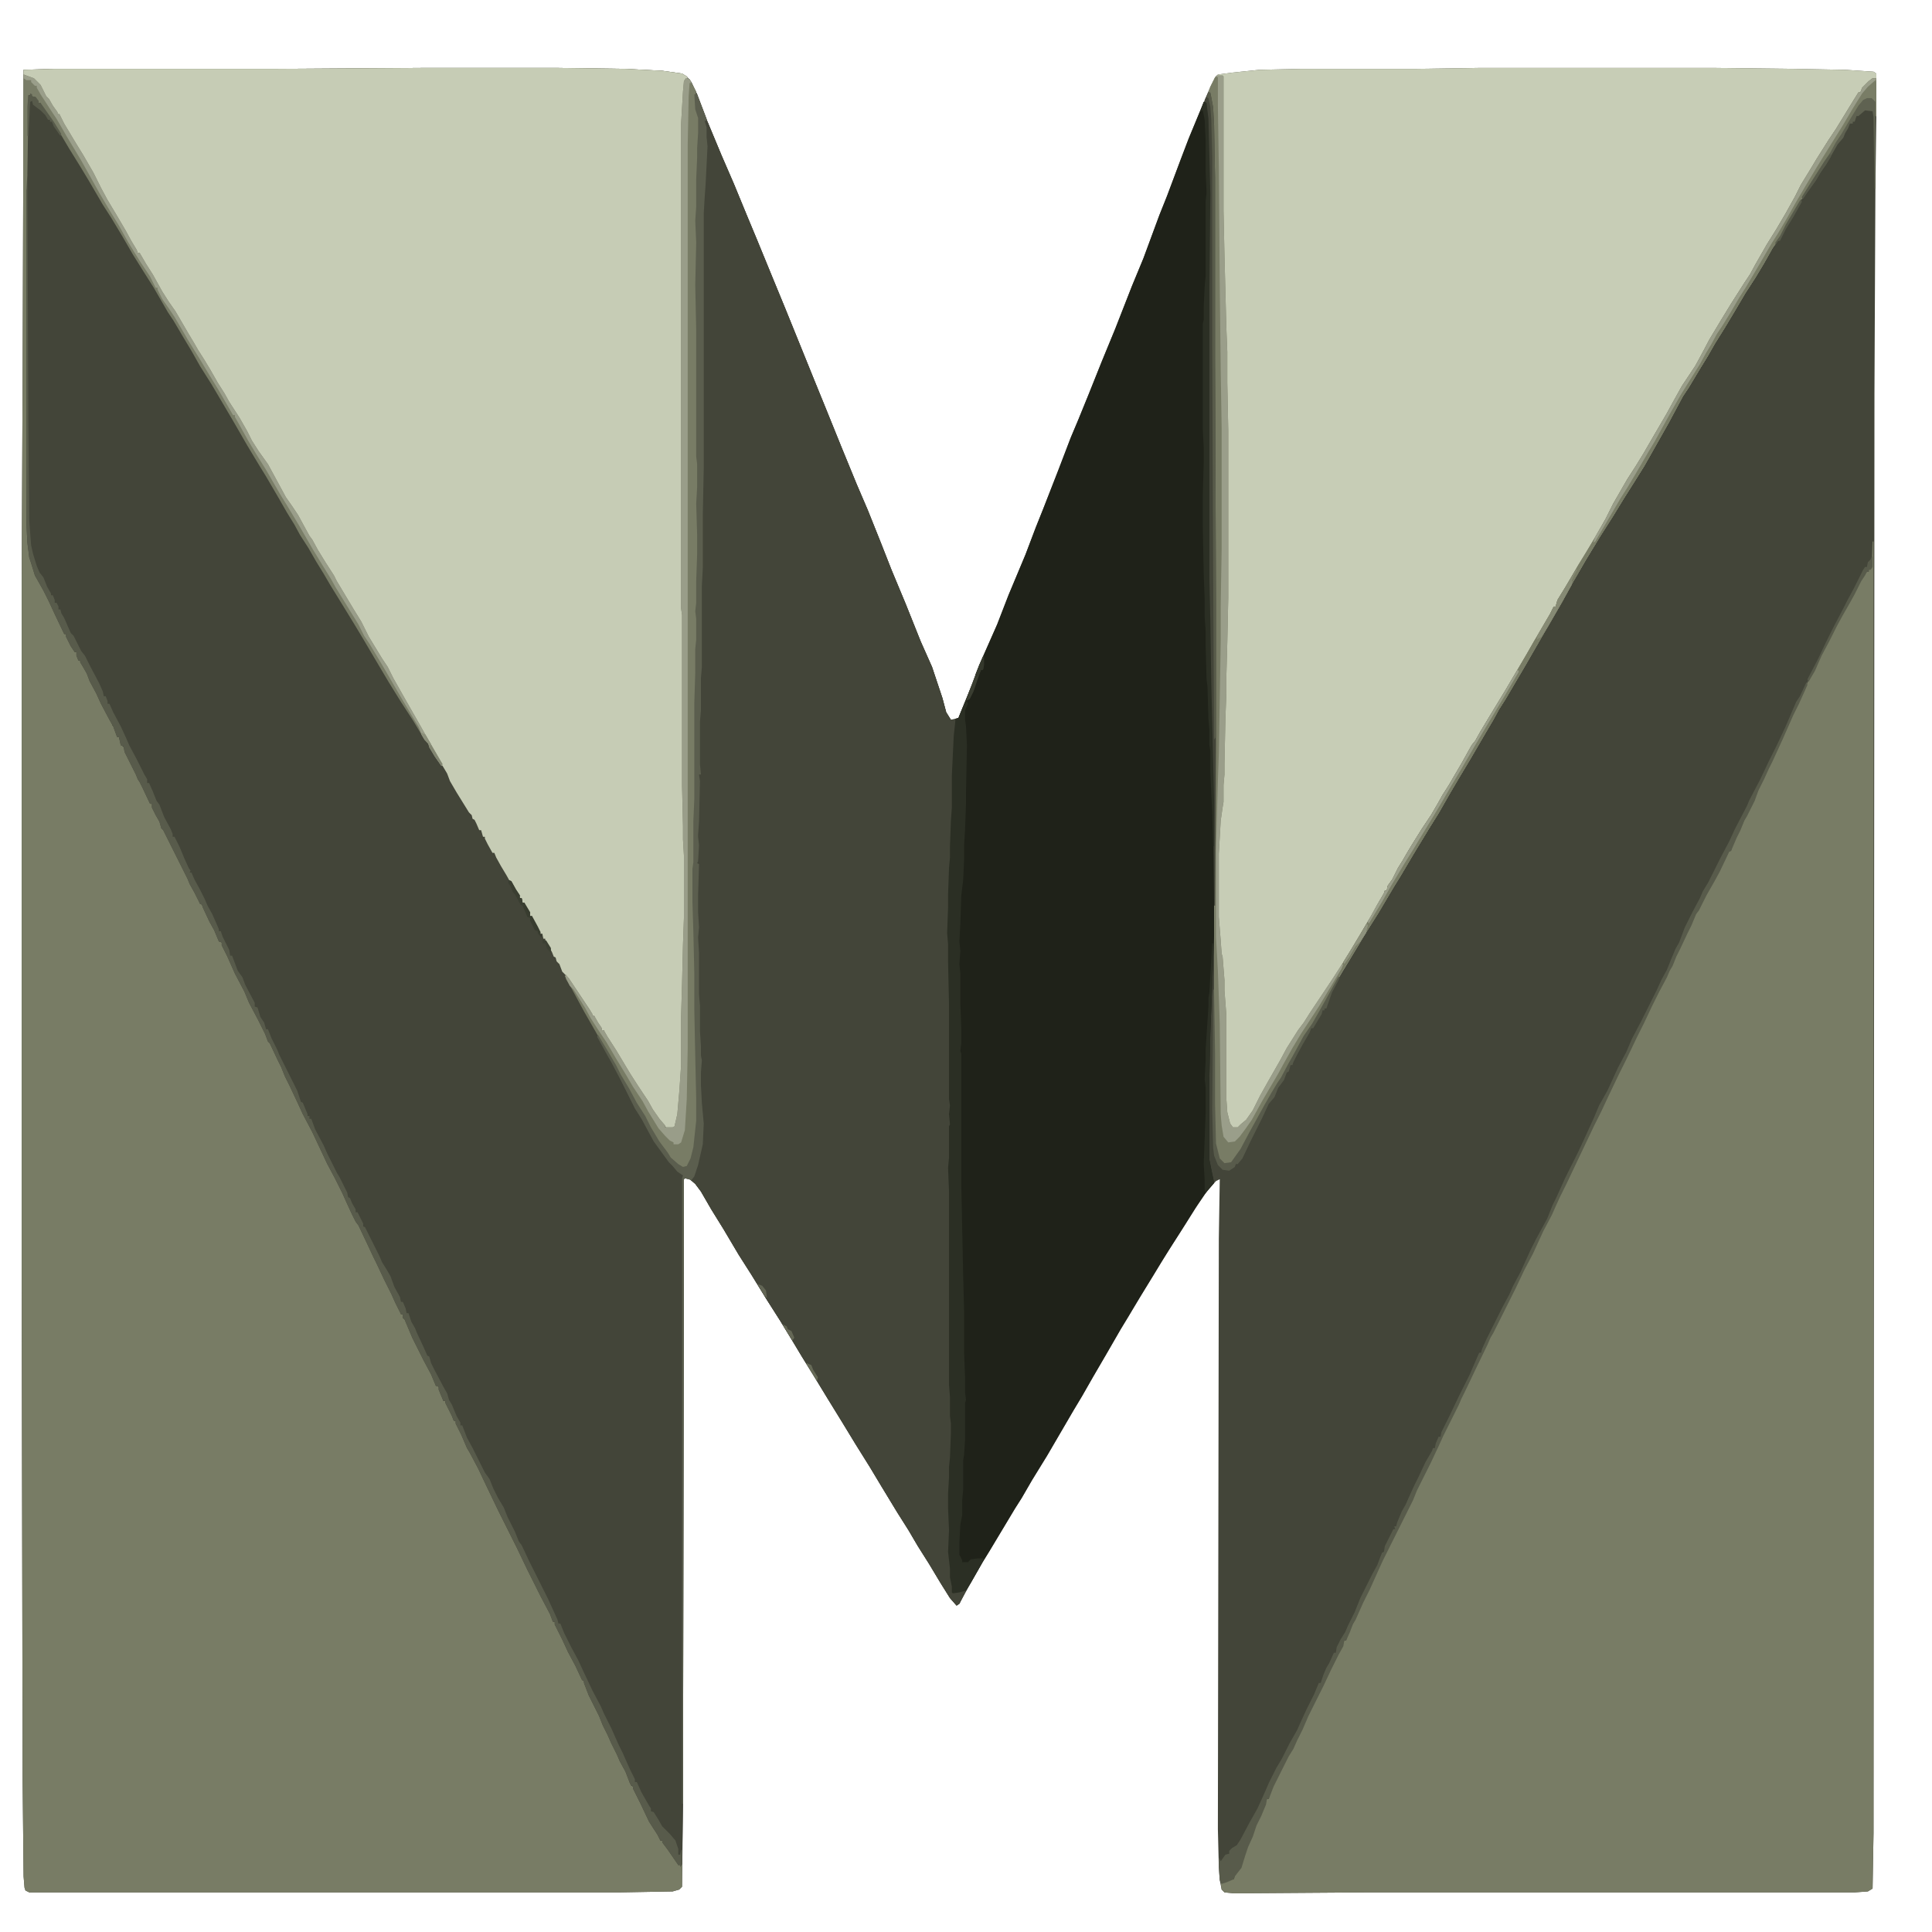
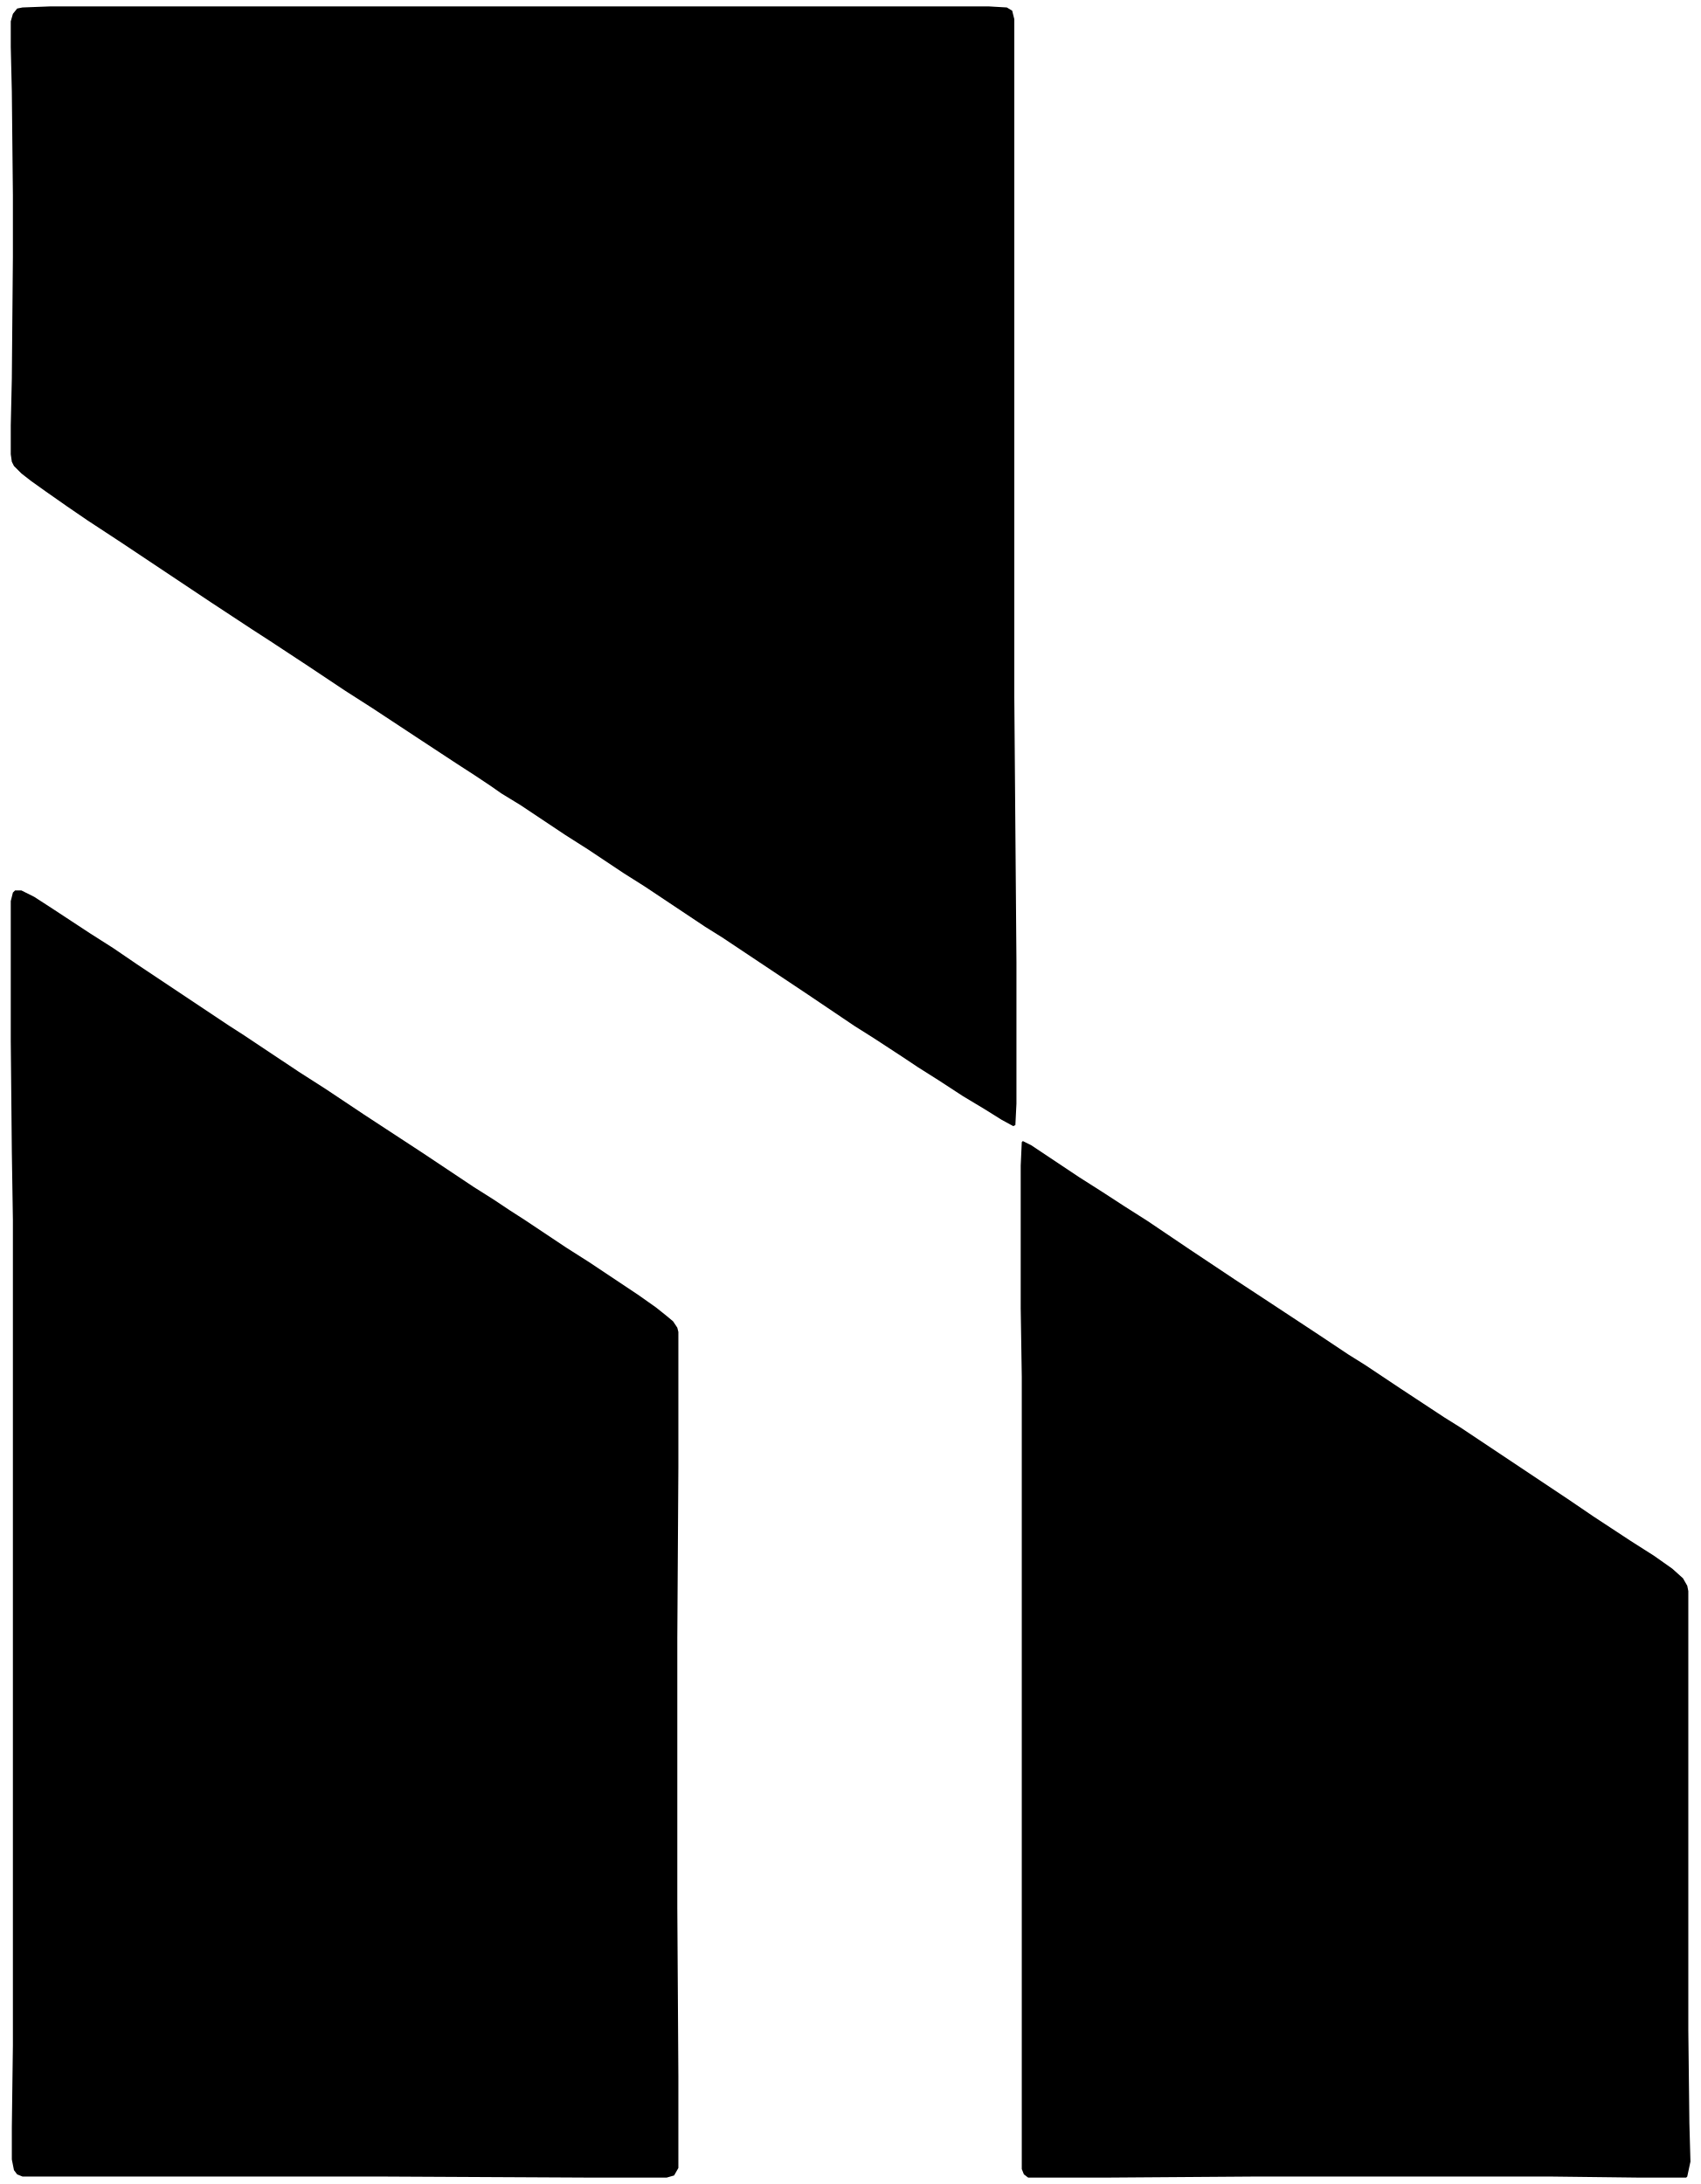
- <svg xmlns="http://www.w3.org/2000/svg" version="1.1" viewBox="0 0 2048 2048" width="129" height="129">
-   <path transform="translate(447,72)" d="m0 0h145l71 1 39 2 21 3 5 3 5 6 6 13 11 29 15 36 13 30 14 34 10 24 16 39 14 34 15 37 17 42 11 27 17 42 16 39 12 28 14 35 11 28 15 36 16 40 12 27 11 33 4 15 5 8 8-2 2-5 13-32 7-19 19-43 12-31 18-43 11-29 8-20 16-41 13-34 8-19 11-27 14-35 14-34 18-46 12-29 17-46 8-20 15-40 8-21 12-29 11-26 5-10 3-3 15-2 29-3 45-1h122l65-1h252l83 1 54 1 30 2 3 2v45l-1 77-1 217-1 1526-1 59-5 3-14 1h-516l-142 1-10-1-3-3-2-10-1-14-1-40 1-626 1-63-4 2-9 10-11 16-7 11-12 19-11 17-17 28-13 21-13 22-8 13-15 26-14 24-12 21-9 15-28 48-16 26-11 19-7 11-27 45-8 13-12 21-12 22-3 2-7-8-10-16-12-20-12-19-10-17-12-19-17-28-12-20-15-24-14-23-16-26-14-23-13-21-9-15-14-23-14-22-16-26-14-22-16-27-13-21-11-19-6-8-6-5-5-1-1 1-1 662-1 88-3 3-7 2-56 1h-626l-4-2-1-3-1-12-1-101-1-522v-756l1-217 1-319 33-1h236z" fill="#434539" />
-   <path transform="translate(447,72)" d="m0 0h145l71 1 39 2 21 3 5 3 1 2-3 3-2 23-1 27v510l1 7v190l1 45v9l1 18v68l-1 22-1 44-1 35v46l-1 16-1 12-1 16-3 16-2 5-2 1h-6l-5-5-4-5-11-16-5-9-7-11-13-20-6-10-7-12-8-12-1-4h-2l-7-11-1-4h-2l-10-16-18-27-4-4-3-8-3-3-1-4-2-1-2-5-7-12v-2h-2l-1-5h-2l-4-8-5-9v-2h-2l-3-7-3-5v-2h-2l-1-5h-2l-4-8-5-7-5-9-6-10-5-9-2-5h-2l-5-9-3-6v-2h-2l-2-7h-2l-3-7-2-4-2-1-1-4-3-3-13-21-7-12-3-8-4-7-5-5-10-16-1-4-4-4-12-20-13-20-13-21-16-27-10-17-9-15-11-18-16-26-7-12-8-13-8-14-9-14-6-11-8-13-8-14-14-24-8-13-12-20-15-26-10-17-13-22-12-19-9-16-9-15-10-17-6-9-15-26-12-19-10-16-11-19-12-20-9-14-14-24-9-15-13-21-13-22-9-13-8-11v-2h-2l-3-4v-2l-4-1-1-2-3 1v20l-1 64v378l1 15 3 18 4 9 2 7 6 10 6 12 7 15 8 17 2 3v3h2l6 13 3 4v2h2l2 5v4h2l4 7 6 11 3 7 21 42v2l2 1 3 7v4h2l3 9 3 3 4 10 8 16 3 5 1 4 3 4 8 18v2h2l4 10 4 8 2 3 2 6 3 4 3 7 19 38 3 5 3 7 4 8 4 7v3l3 1 5 12 12 24 1 3 2 1 5 12 5 10 9 19 8 16 8 17 10 19 4 8 2 5 8 15 4 9 4 8 5 13 8 15 4 9 8 16 9 19 6 12 8 17 8 14 9 19 4 10 3 6 6 11 9 17 5 12 11 22 12 25 5 11 3 6v2h2l2 5 7 15 8 17 7 14 8 14 4 11 2 1 4 9 1 6h2l8 16 1 5h2l6 14 4 8 3 7 6 11 16 32 13 27 4 7 3 7 13 26 9 19 15 30 10 19 1 6h2l7 14 2 5 22 44 4 10 5 11 8 16 6 14 5 10 3 7 14 28 5 13v2l3 1 2 6 9 19 10 19 7 10v3h2l4 6 13 18v2l4-1v24l-3 3-7 2-56 1h-626l-4-2-1-3-1-12-1-101-1-522v-756l1-217 1-319 33-1h236z" fill="#787C65" />
-   <path transform="translate(727,83)" d="m0 0 4 1 8 16 11 29 15 36 13 30 14 34 10 24 16 39 14 34 15 37 17 42 11 27 17 42 16 39 12 28 14 35 11 28 15 36 16 40 12 27 11 33 4 15 5 8h5v11l-1 6-2 47v30l-1 14-1 38-1 17-1 33v13l-1 18 1 16v27l1 43v92l1 5-1 14 1 6-1 5v35l-1 9 1 23v208l1 11v22l1 4v12l-1 26-1 10v12l-1 22v13l1 21-1 20 2 20v8l2 9v5l7-1 1-1h6l-7 14-3 2-7-8-10-16-12-20-12-19-10-17-12-19-17-28-12-20-15-24-14-23-16-26-14-23-13-21-9-15-14-23-14-22-16-26-14-22-16-27-13-21-11-19-6-8-6-5-5-1-1 1-1 662-1 64-2 3v-2h-2l-11-16-6-8v-2h-2l-3-6-9-14-9-19-8-16v-2l-3-3-5-13-6-11-3-7-6-12-4-9-5-10-4-10-11-22-5-13v-2l-2-1-7-15-8-15-6-13-8-16v-3h-2l-3-8-10-19-14-28-11-23-20-40-12-25-9-19-9-17-3-5-6-14-6-12v-3h-2l-2-5-7-14v-2h-2l-3-7-2-5v-3l-3-1-5-12-8-15-12-24-8-19-2-2v-4h-2l-6-12-4-9-8-16-8-17-3-6-7-15-9-19-3-4-4-8-6-13-4-9-8-16-8-15-16-34-10-19-6-13-8-17-5-10-4-10-4-8-8-17-2-2-3-8-8-16-9-17-5-12-10-19-8-18-6-12v-3l-3-1-5-12-5-9-7-15-1-3-2-1-6-12-5-9-2-5-26-52-2-2-2-7-4-7-4-8v-4h-2l-8-17-3-6-2-3-2-5-12-24-1-6-3-1-2-9h-2l-4-11-4-7-9-17-5-11-7-13-3-8-4-7-3-5v-2h-2l-2-5v-4h-2l-4-6-5-10v-3h-2l-10-21-6-13-6-12-9-16-4-13-2-6-2-16-1-20v-376l1-66 1-12h2l1-2 1 3 4 1 3 4v2h2l14 20 8 13 15 25 12 19 12 21 11 18 14 22 6 11 16 27 10 15 12 21 9 15 7 11 10 17 9 15 8 14 10 16 12 20 8 14 14 24 13 22 13 21 12 21 11 19 9 14 6 11 11 18 8 14 6 9 8 14 22 36 12 20 10 17 19 32 13 20 12 19 7 11v2l3 1 3 7 10 16 4 4 5 9 3 8 16 26 2 5 3 1v4l3 1 3 5 1 6h2l2 3v4h2l4 8 4 6v3h2l6 10 5 9 7 11 5 9 4 6v3h2l1 5h2l6 10v4h2l6 11 3 6v2h2l1 5h2l9 15v4l3 1 1 6 3 1 4 10 5 5 22 33 3 5v2h2l4 7 4 6v2h2l4 7 9 14 15 25 9 14 10 15 5 9 7 10 6 7v2h8l2-1 3-13 2-23 1-14 1-15v-52l1-34 1-42 1-28v-66l-1-17v-14l-1-43v-181l-1-7v-514l2-34 1-11z" fill="#434539" />
-   <path transform="translate(1985,574)" d="m0 0h1v1369l-1 59-5 3-14 1h-516l-142 1-10-1-3-3-1-7 6-1 2-2 6-1 1-4 6-8 4-13 3-9 6-14 5-14 6-12 4-11h2l1-6 7-15 8-16 7-13 4-9 5-8 5-12 9-19 8-16 11-23 6-11 2-5 6-12 1-3h2l1-6 4-7 3-7 8-17 6-13 7-15 7-16 5-10 8-17 3-5 12-24 8-17 7-15 9-19 8-16 4-9 16-32 4-7 4-11 8-15 9-20 16-32 8-17 10-19 9-19 9-17 11-24 10-19 4-8 3-7 8-16 7-16 8-16 11-23 8-17 7-14 7-15 9-19 8-16 11-23 16-32 8-17 10-19 5-10 5-12 5-10 8-17 7-15 3-6 4-7 8-15 5-9 6-11 8-17 3-5h2l1-5 7-15 4-8 3-7 8-17 4-8 4-10 4-9 5-10 11-23 14-32 11-23 7-16 6-11 11-23 7-12 8-16 10-18 6-11 8-15 5-7h2v-2l3-3z" fill="#787C65" />
-   <path transform="translate(1567,72)" d="m0 0h252l83 1 54 1 30 2 3 2v45h-1l-1-17-8-1-6 4-10 16-13 22-8 12-6 11-7 10-7 12-10 15-10 18-10 17-6 11-7 10-9 16-9 15-11 17-10 17-12 20-10 16-8 14-8 13-12 20-6 9-15 28-26 46-10 16-12 19-11 18-14 22-14 23-14 24-12 22-14 24-11 19-15 26-20 34-7 11-6 11-10 17-14 24-12 20-10 17-12 21-10 16-17 28-13 22-8 13-16 27-12 19-9 15-17 28-10 17-11 21-8 14-12 18-7 12-7 14-9 15-2 4-8 13-4 7-6 10-10 19-6 10-7 14-11 15-7 1-6-6-4-16-1-53v-154l1-247v-139l-1-253v-178l-1-58-2-23-1-9h-2l2-6 5-10 3-3 15-2 29-3 45-1h122z" fill="#C7CDB6" />
-   <path transform="translate(447,72)" d="m0 0h145l71 1 39 2 21 3 5 3 1 2-3 3-2 23-1 27v510l1 7v190l1 45v9l1 18v68l-1 22-1 44-1 35v46l-1 16-1 12-1 16-3 16-2 5-2 1h-6l-5-5-4-5-11-16-5-9-7-11-13-20-6-10-7-12-8-12-1-4h-2l-7-11-1-4h-2l-10-16-18-27-4-4-3-8-3-3-1-4-2-1-2-5-7-12v-2h-2l-1-5h-2l-4-8-5-9v-2h-2l-3-7-3-5v-2h-2l-1-5h-2l-4-8-5-7-5-9-6-10-5-9-2-5h-2l-5-9-3-6v-2h-2l-2-7h-2l-3-7-2-4-2-1-1-4-3-3-13-21-7-12-3-8-16-27-14-25-13-23-20-35-6-11-12-19-10-18-6-11-18-30-5-8-6-11-7-11-10-16-3-6-12-20-5-9-8-12-13-23-6-10-4-7-12-17-7-14-11-19-12-18-6-11-10-17-6-10-9-14-12-21-10-17-8-11-7-12-6-10-3-6-10-16-3-5v-2h-2l-8-13-6-11-20-34-8-14-9-19-16-26-13-22-3-5v-3h-2l-7-11-7-10-6-11-7-6-9-4v-5l33-1h236z" fill="#C6CCB5" />
-   <path transform="translate(1276,108)" d="m0 0 3 1 2 17 1 39 1 41-1 103v303l1 45 1 67 3 125v143l-4 103-1 47v88l3 15 2 9-10 12-10 15-10 16-14 22-12 19-31 51-12 20-15 26-14 24-12 21-9 15-28 48-16 26-11 19-7 11-27 45-8 13-12 21-5 8-7 2-7 1-1-1v-6l-2-10v-9l-2-18 1-23-1-23v-16l1-17v-11l1-10 1-26v-10l-1-8v-20l-1-13v-205l-1-25 1-11v-33l1-2-1-11 1-9-1-7v-100l-1-45v-19l-1-12 1-27v-14l1-28 1-11v-12l1-27 1-14v-34l2-42 2-18 3-1 2-5 13-32 7-19 19-43 12-31 18-43 11-29 8-20 16-41 13-34 8-19 11-27 14-35 14-34 18-46 12-29 17-46 8-20 15-40 8-21 12-29z" fill="#1F2219" />
-   <path transform="translate(747,128)" d="m0 0 3 1 15 36 13 30 14 34 10 24 16 39 14 34 15 37 17 42 11 27 17 42 16 39 12 28 14 35 11 28 15 36 16 40 12 27 11 33 4 15 5 8h5v11l-1 6-2 47v30l-1 14-1 38-1 17-1 33v13l-1 18 1 16v27l1 43v92l1 5-1 14 1 6-1 5v35l-1 9 1 23v208l1 11v22l1 4v12l-1 26-1 10v12l-1 22v13l1 21-1 20 2 20v8l2 9v5l7-1 1-1h6l-7 14-3 2-7-8-10-16-12-20-12-19-10-17-12-19-17-28-12-20-15-24-14-23-16-26-14-23-13-21-9-15-14-23-14-22-16-26-14-22-16-27-13-21-11-19-6-8-3-3 1-5 5-15 4-21 1-20-2-24-1-18v-18l1-8-1-7v-15l-1-15v-25l-1-11v-41l-1-16 1-11-1-23v-20l1-23-1-4 1-17-1-8-1-2h2v-27l1-32v-5l1-1-1-17v-44l1-13v-29l1-17v-80l1-28v-60l1-42v-271l1-17 1-7 2-45-1-7v-8z" fill="#434539" />
-   <path transform="translate(1290,80)" d="m0 0h6l1 1v143l1 47 2 77 1 25v33l1 50v178l-1 47-1 36v18l-1 26-1 49v11l-1 11v18l-1 6-2 14-2 35v67l2 25 1 14 1 3 2 25v11l2 26v89l1 14 3 12 3 4h5l3-3 6-5 7-10 8-16 9-16 12-21 7-13 12-19 6-8 7-11 24-36 9-14 10-16 9-15 13-22 6-11 7-12 1-3h2l1-5 5-7 6-12 5-8 4-7 6-10 10-16 10-15 7-12 5-9 7-11 14-24 10-18 4-5 5-9 9-15 17-28 13-22 10-17 8-14 3-5 14-24 4-8h2l2-7 8-13 14-24 8-13 9-15 12-21 8-16 15-26 9-14 8-13 11-19 14-24 6-11 10-18 14-21 6-11 9-17 12-20 11-18 14-22 6-9 6-11 12-21 10-16 10-17 10-18 6-12 11-18 6-10 12-19 8-12 8-13 11-18 5-8h2l2-5 7-7 4-3h4v40h-1l-1-17-8-1-6 4-10 16-13 22-8 12-6 11-7 10-7 12-10 15-10 18-10 17-6 11-7 10-9 16-9 15-11 17-10 17-12 20-10 16-8 14-8 13-12 20-6 9-15 28-26 46-10 16-12 19-11 18-14 22-14 23-14 24-12 22-14 24-11 19-15 26-20 34-7 11-6 11-10 17-14 24-12 20-10 17-12 21-10 16-17 28-13 22-8 13-16 27-12 19-9 15-17 28-10 17-11 21-8 14-12 18-7 12-7 14-9 15-2 4-8 13-4 7-6 10-10 19-6 10-7 14-11 15-7 1-6-6-4-16-1-53v-154l1-247v-139l-1-253v-178l-1-58-2-23-1-9h-2l2-6 5-10z" fill="#787C65" />
-   <path transform="translate(727,83)" d="m0 0 4 1 7 13-1 6 1 13 3 9v21l-1 12v15l-1 21v26l-1 15 1 23-1 50 1 56v121l1 13v19l-1 24 1 27v21l-1 36v19l-1 5 1 11v19l-1 15v30l-1 22v109l-1 25v38l-1 9v39l1 26 1 54v27l1 59 1 44v14l-3 26-3 12-4 8-5 2-6-4-8-7-6-9-6-8-12-21-6-11-9-14-7-14-9-14-6-12-14-24-16-28-13-24-6-10-1-5 4 4 22 33 3 5v2h2l4 7 4 6v2h2l4 7 9 14 15 25 9 14 10 15 5 9 7 10 6 7v2h8l2-1 3-13 2-23 1-14 1-15v-52l1-34 1-42 1-28v-66l-1-17v-14l-1-43v-181l-1-7v-514l2-34 1-11z" fill="#787C65" />
-   <path transform="translate(1025,743)" d="m0 0 1 3-3 7v10l1 7 1 20-1 50v12l-1 27-1 17v15l-1 22-2 16-1 30-1 19 1 10-1 14 1 10v32l1 26v16l-1 8 1 3v139l2 96 1 38v44l1 26v16l1 8-1 3v39l-1 16-1 6v31l-1 11v16l-2 10-1 19v13l3 6v2h6l3-3 7-1h2 5l-2 5-12 21-5 8-7 2-7 1-1-1v-6l-2-10v-9l-2-18 1-23-1-23v-16l1-17v-11l1-10 1-26v-10l-1-8v-20l-1-13v-205l-1-25 1-11v-33l1-2-1-11 1-9-1-7v-100l-1-45v-19l-1-12 1-27v-14l1-28 1-11v-12l1-27 1-14v-34l2-42 2-18 3-1 2-5 5-12z" fill="#2B2F24" />
-   <path transform="translate(28,185)" d="m0 0h1l1 258 1 109 2 26 2 9 4 13 3 7 4 5 4 10 4 7v2h2l2 5v3h2l2 4v3h2l1 4 3 5 7 16 3 3 8 16 4 5 6 12 9 17 4 9 1 5h2l2 5v3h2l4 9 8 15 6 13 3 7 8 15 8 16 3 5v4h2l4 9 4 10 3 4 5 13 7 13 2 5v3h2l5 10 3 7 2 5 5 11 2 3-1 2h2l3 7 6 11 5 10 3 7 5 9 4 9 3 7v2h2l2 6 7 14 1 6h2l6 16 5 7 3 8 10 19v4l3 1 3 10 4 6 2 7h2l4 10 6 12 2 5 19 38 4 12 2 1 5 12v2h2v3h2l4 11 9 17 4 9 10 20 3 5 8 16 1 5 2 1 2 5 4 7v3h2l6 12v3l2 1 15 30 3 7 5 8 4 7 4 11 6 11 1 5h2l3 7 1 5h2l3 9 4 7 2 5 7 15 4 9 2 1 2 7 4 8 9 17 4 7 2 7 3 5 5 12 4 7v3h2l5 13 6 11 13 26 5 7 4 10 5 10 6 10 4 10 8 16 4 10 3 4 8 17 20 40 10 22 1 4h2l4 10 8 16 7 13 6 13 9 19 9 17 3 7 8 16 8 18 4 8 8 18 5 10v3h2l5 11 8 14 2 3v3l3 1 5 8 4 7 8 8 6 7 3 9v6h2l1-5h1v15l-2 3v-2h-2l-11-16-6-8v-2h-2l-3-6-9-14-9-19-8-16v-2l-3-3-5-13-6-11-3-7-6-12-4-9-5-10-4-10-11-22-5-13v-2l-2-1-7-15-8-15-6-13-8-16v-3h-2l-3-8-10-19-14-28-11-23-20-40-12-25-9-19-9-17-3-5-6-14-6-12v-3h-2l-2-5-7-14v-2h-2l-3-7-2-5v-3l-3-1-5-12-8-15-12-24-8-19-2-2v-4h-2l-6-12-4-9-8-16-8-17-3-6-7-15-9-19-3-4-4-8-6-13-4-9-8-16-8-15-16-34-10-19-6-13-8-17-5-10-4-10-4-8-8-17-2-2-3-8-8-16-9-17-5-12-10-19-8-18-6-12v-3l-3-1-5-12-5-9-7-15-1-3-2-1-6-12-5-9-2-5-26-52-2-2-2-7-4-7-4-8v-4h-2l-8-17-3-6-2-3-2-5-12-24-1-6-3-1-2-9h-2l-4-11-4-7-9-17-5-11-7-13-3-8-4-7-3-5v-2h-2l-2-5v-4h-2l-4-6-5-10v-3h-2l-10-21-6-13-6-12-9-16-4-13-2-6-2-16-1-20z" fill="#585B4B" />
-   <path transform="translate(736,100)" d="m0 0h3l10 26v2h-2l2 7v10l1 10-2 40-1 14-1 17v270l-1 50v56l-1 19v86l-1 12v34l-1 12v45l1 11h-2l1 7-1 43-1 14v2l1 9-1 17-1 2 2 1-1 33v18l1 16-1 11 1 16v44l1 12v27l1 16v10l1 5-1 13v13l1 19 2 22-1 22-5 22-4 12-3 4-7-2-1 1-1 662h-1v-663l1-3-6-4-5-6-4-4-16-22-6-11-7-13-7-11-15-30-10-19-4-7-11-20 1-2 9 15 10 17 5 10 9 15 8 15 9 14 6 12 9 15 9 12 3 5 8 7 5 3 4-1 4-8 3-12 3-28v-23l-1-45-1-50v-38l-1-44-1-32v-35l1-7v-44l1-23v-102l1-32v-25l1-10v-22l-1-8 1-9v-23l1-29v-20l-1-33 1-18v-24l-1-8v-134l-1-48 1-45-1-23 1-15v-29l1-23v-10l1-16v-16l-3-9z" fill="#5B5E4E" />
-   <path transform="translate(727,83)" d="m0 0 4 1 2 4h-2l-1 14-1 52v957l-1 54-2 33-4 13-3 2h-5v-2l-4-2-5-5-7-8-11-18-6-11-10-15-7-12-11-18-10-17-10-15-7-11-6-11-12-19-4-4-5-10 1-2 7 10 21 32v2h2l4 7 4 6v2h2l4 7 9 14 15 25 9 14 10 15 5 9 7 10 6 7v2h8l2-1 3-13 2-23 1-14 1-15v-52l1-34 1-42 1-28v-66l-1-17v-14l-1-43v-181l-1-7v-514l2-34 1-11z" fill="#999D89" />
-   <path transform="translate(1290,80)" d="m0 0h6l1 1v143l1 47 2 77 1 25v33l1 50v178l-1 47-1 36v18l-1 26-1 49v11l-1 11v18l-1 6-2 14-2 35v67l2 25 1 14 1 3 2 25v11l2 26v89l1 14 3 12 3 4h5l3-3 6-5 7-10 8-16 9-16 12-21 7-13 12-19 6-8 7-11 24-36 9-14 2-1-2 5-24 40-19 29-9 15-9 16-6 11-17 29-11 20-7 10-6 8-5 5-7 1-5-6-2-12-1-12-1-96-2-56-2-36v-92l2-73 1-29 1-58 1-62v-37l1-60v-128l-1-61-1-90-1-126-1-65v-30l-2-1z" fill="#9A9E8A" />
-   <path transform="translate(1985,83)" d="m0 0h4v40h-1l-1-17-8-1-6 4-10 16-13 22-8 12-6 11-7 10-7 12-10 15-10 18-10 17-6 11-7 10-9 16-9 15-11 17-10 17-12 20-10 16-8 14-8 13-12 20-6 9-15 28-26 46-10 16-12 19-11 18-14 22-14 23-14 24-12 22-14 24-11 19-15 26-20 34-7 11-6 11-10 17-14 24-12 20-10 17-12 21-10 16-17 28-13 22-8 13-16 27-12 19-7 11-5 5-7 12-5 7-1-2 8-13 9-15 13-22 6-11 7-12 1-3h2l1-5 5-7 6-12 5-8 4-7 6-10 10-16 10-15 7-12 5-9 7-11 14-24 10-18 4-5 5-9 9-15 17-28 13-22 10-17 8-14 3-5 14-24 4-8h2l2-7 8-13 14-24 8-13 9-15 12-21 8-16 15-26 9-14 8-13 11-19 14-24 6-11 10-18 14-21 6-11 9-17 12-20 11-18 14-22 6-9 6-11 12-21 10-16 10-17 10-18 6-12 11-18 6-10 12-19 8-12 8-13 11-18 5-8h2l2-5 7-7z" fill="#797D66" />
-   <path transform="translate(25,79)" d="m0 0 11 4 7 7 6 12 3 3 4 7 5 7v2h2l5 10 12 20 8 13 11 19 8 16 7 13 9 15 10 17 6 11 6 10 1 3h2l7 12 7 11 10 18 7 11 7 10 14 24 6 10 4 7 7 11 6 10 8 14 7 11 5 9 11 17 8 14 5 10 7 11 10 14 6 11 13 24 7 10 6 9 12 22 3 4 6 11 8 13 9 14 3 6 18 30 8 13 8 16 14 23 6 9 6 12 13 23 12 21 13 23 14 24-1 2-7-10-6-10-1-4-4-4-12-20-13-20-13-21-16-27-10-17-9-15-11-18-16-26-7-12-8-13-8-14-9-14-6-11-8-13-8-14-14-24-8-13-12-20-15-26-10-17-13-22-12-19-9-16-9-15-10-17-6-9-15-26-12-19-10-16-11-19-12-20-9-14-14-24-9-15-13-21-13-22-9-13-8-11v-2h-2l-3-4v-2l-4-1-1-2-3 1v20l-1 64-1 16-1 1-1 29h-1z" fill="#797D67" />
-   <path transform="translate(1915,723)" d="m0 0 1 3-9 20-6 12-11 25-11 24-4 8-5 11-6 12-4 11-8 16-3 5-4 10-4 8-6 14-2 1-10 21-6 11-8 14-8 16-3 4-5 12-4 8-8 17-4 8-4 10-3 5-3 7-8 15-8 16-8 17-8 16-11 23-8 16-11 23-7 15-8 16-20 42-9 19-7 14-5 11-4 9-9 17-11 24-9 17-9 19-24 48-3 5-3 7-14 29-10 21-4 8-3 7-16 32-5 11-8 17-15 30-4 10-32 64-5 11-9 20-7 14-8 18-3 5-3 8-4 9h-2l-1 6-5 9-8 16-8 17-16 32-6 14-6 12-4 9-5 8-16 32-5 13h-2l-1 6-5 12-5 10-4 12-5 11-3 9-4 13-7 9-1 3-7 3-6 2-2-4-1-14v-10l2 4 5-7 4-1v-3l3-3 5-3 4-6 9-17 9-16 5-11 4-9 3-7 8-16 6-10 8-16 8-14 4-9 6-13 8-16 5-12h2l3-9 3-7 3-5 5-11h2l1-6 4-8 5-8 3-7 7-14 6-15 13-26 5-9 3-8 2-5 2-1 1-6 9-18h2l-1-3h2l1-4 5-12 4-7 4-9 5-11 5-10 7-15 7-12 1-3h2l1-5 3-7h2l1-5 8-16 10-21 12-24 3-7 7-16h2l1-4 5-11 16-32 8-15 4-9 8-15 10-22 6-12 12-22 6-15 4-8 9-20 14-28 7-15 10-22 5-12 9-16 11-24 9-17 6-14 10-19 16-32 5-11 6-11 4-10 5-12 4-7 6-16 8-16 8-15 3-7 6-10 13-26 9-17 6-13 13-25 2-5 12-23 9-19 8-16 9-19 12-28 4-6z" fill="#585B4B" />
-   <path transform="translate(1281,98)" d="m0 0h2l3 16 1 19 1 55v190l1 261v150l-1 171h-1l-1-111-3-127-1-76-1-47v-310l1-86-1-44-1-36-2-14-1-3z" fill="#434539" />
-   <path transform="translate(1276,108)" d="m0 0 3 1 2 17 1 39 1 41-1 103v303l1 45 1 67 3 125v48h-1l-1-36-1-20-1-24v-21l-1-6v-16l-1-12-1-34-1-8-1-37v-15l-1-14v-19l-1-26-1-51v-33l1-35v-15l-1-20v-112l1-4v-14l1-21 1-11v-79l1-10-1-23v-33l-1-21-2-10-2 1z" fill="#2B2F24" />
-   <path transform="translate(25,79)" d="m0 0 11 4 7 7 6 12 3 3 4 7 5 7v2h2l5 10 12 20 8 13 11 19 8 16 7 13 9 15 10 17 6 11 6 10 1 3h2l7 12 7 11 10 18 7 11 7 10 14 24 6 10 4 7 7 11 6 10 8 14 7 11 5 9 11 17 8 14 5 10 7 11 10 14 6 11 13 24 7 10 6 9 12 22 3 4 6 11 8 13 9 14 3 6 18 30 8 13 8 16 14 23 6 9 6 12 13 23 12 21 13 23 14 24-1 2-7-10-6-10-1-4-4-4-3-5-3-8-9-15-13-22-11-19-7-12-12-20-6-9-6-12-24-39-5-9-8-13-11-18-15-26-12-20-8-13-15-26-10-16-9-15-10-18-4-7v-2h-2l-15-26-11-18-9-15-13-21-4-7-10-17-6-9-7-10-5-10v-2h-2l-6-12-10-15-13-21-10-18-8-13-13-22-10-18-9-16-15-25-11-19-6-9-11-17-4-7v-2h-2l-4-4v-2h-5l-3-2z" fill="#9A9E8A" />
-   <path transform="translate(1671,603)" d="m0 0 1 2-5 9-1 6-13 23-12 21-9 15-13 23-9 15-14 24-7 11-6 11-10 17-14 24-12 20-10 17-12 21-10 16-17 28-13 22-8 13-16 27-12 19-7 11-5 5-7 12-5 7-1-2 8-13 9-15 13-22 6-11 7-12 1-3h2l1-5 5-7 6-12 5-8 4-7 6-10 10-16 10-15 7-12 5-9 7-11 14-24 10-18 4-5 5-9 9-15 17-28 13-22 10-17 8-14 3-5 14-24 4-8h2l2-7 8-13z" fill="#797D66" />
-   <path transform="translate(1985,83)" d="m0 0h4l-1 4v-2l-8 7-6 7-10 16-10 17-15 24-13 21-12 20-10 17-9 16-10 17-7 11-14 24-13 22-7 11-10 17-8 13-6 9-6 11-6 10-6 11-20 32-12 21-16 29-6 10-14 24-9 15-7 11-17 29-10 17-2 1 2-6 10-17 8-16 13-23 12-19 8-13 11-19 14-24 6-11 10-18 14-21 6-11 9-17 12-20 11-18 14-22 6-9 6-11 12-21 10-16 10-17 10-18 6-12 11-18 6-10 12-19 8-12 8-13 11-18 5-8h2l2-5 7-7z" fill="#9A9E8A" />
-   <path transform="translate(1281,98)" d="m0 0h2l3 16 1 19 1 55v190l1 261v142l-2 3-1-179-1-242v-197l-1-39-1-14-2-9-2-1z" fill="#585B4A" />
-   <path transform="translate(1419,1035)" d="m0 0 1 2-8 15-6 17h-2v2h-2l-1 4-9 15h-2l-2 5-7 12-6 11-4 8-1 3h-2l-1 4-1 3-2 1-3 8-6 8-4 10-6 7-7 15-12 24-9 19-5 6h-2l-1 3-6 4-7-1-5-5-4-10-1-8-1-40 1-128h1l1 67v54l1 42 4 16 5 5 7-1 10-14 9-17 5-9 11-20 8-14 6-10 4-6 8-15 4-7 12-22 9-13 8-14 10-18z" fill="#585B4B" />
-   <path transform="translate(1285 1e3)" d="m0 0h1v19l-3 75-1 47v88l3 15 2 9-9 11-1-3v-10l-1-17 2-53v-29l-1-8 1-19v-12l3-46v-9l1-6z" fill="#2B2F24" />
-   <path transform="translate(1609,710)" d="m0 0 1 2-14 24-24 40-10 17-14 24-9 15-11 19-9 15-14 23-6 10-10 16-15 25-9 16-14 23-1-2 7-13 10-17 1-3h2l1-5 5-7 6-12 5-8 4-7 6-10 10-16 10-15 7-12 5-9 7-11 14-24 10-18 4-5 5-9 9-15 17-28 13-22z" fill="#9A9E8A" />
-   <path transform="translate(1979,104)" d="m0 0h5l4 4v92h-1l-1-76-1-6-8-1-7 6h-2l-2 6h-2v2h-3l-2 5-3 5-2 5-6 7-12 21-7 10-4 7-10 14-4 6-1-2 10-16 14-22 6-9 6-11 6-9 10-17 8-13 5-6z" fill="#5F6251" />
-   <path transform="translate(1984,590)" d="m0 0h1v11l-2 3h-2v2h-2l-2 4-4 6-7 14-5 9-8 14-6 11-8 16-8 15-7 16-7 12-1-3 11-21 9-19 8-16 11-21 3-6 7-13 10-20 2-3h2l1-5 3-3z" fill="#585B4B" />
-   <path transform="translate(1671,603)" d="m0 0 1 2-5 9-1 6-13 23-12 21-7 11-5 3 1-5 13-22 4-8h2l2-7 8-13z" fill="#868A74" />
-   <path transform="translate(32,99)" d="m0 0 2 1v2l4 1 3 4v2h2l14 20 8 13-1 2-7-10-2-5h-2v-2h-2l-3-5-5-5-8-6-1-4-2 1-2 36h-1v-31l1-12h2z" fill="#585B4B" />
-   <path transform="translate(539,933)" d="m0 0 3 1 5 9 4 6v3h2l1 5h2l6 10v4h2l6 11 3 6v2h2l-1 4-4-5v-2l-3-1-5-10v-3l-3-1-5-12-2-1-6-11-2-2-3-7-2-3z" fill="#383C2F" />
-   <path transform="translate(1042,696)" d="m0 0h1v9l-1 5h-2l-2 5-6 18-4 8-4 2 3-9 9-24z" fill="#3A3E31" />
-   <path transform="translate(1940,163)" d="m0 0 1 3-10 15-6 10-10 14-4 6-1-2 10-16 14-22z" fill="#585B4B" />
-   <path transform="translate(1449,979)" d="m0 0 1 2-2 8-6 9-5 5-7 12-5 7-1-2 8-13 9-15z" fill="#8F937E" />
-   <path transform="translate(1909,211)" d="m0 0 1 3-9 16-8 13-6 12-3 1-2 4v-3l5-7 6-12 13-22z" fill="#585B4B" />
-   <path transform="translate(539,933)" d="m0 0 3 1 5 9 4 6v3h2l1 5h2l1 4-5-2-6-11-2-2-3-7-2-3z" fill="#3A3E31" />
-   <path transform="translate(447,777)" d="m0 0 4 2 15 26 3 5-1 2-7-10-6-10-1-4-4-4-3-5z" fill="#828671" />
-   <path transform="translate(1042,696)" d="m0 0h1v9l-1 5h-2l-2 5-3 3-1-3z" fill="#34382C" />
-   <path transform="translate(1681,590)" d="m0 0v3l-10 18-3 5h-2l2-5 6-11z" fill="#787C65" />
-   <path transform="translate(830,1404)" d="m0 0 4 2 1 3 4 2 3 7-2 3-10-16z" fill="#656856" />
-   <path transform="translate(803,1361)" d="m0 0 5 2 4 5 1 8-3-3z" fill="#636655" />
-   <path transform="translate(855,1445)" d="m0 0 5 2 2 5 5 8-1 4-11-18z" fill="#676B58" />
-   <path transform="translate(575,996)" d="m0 0 4 1 5 8v5l-4-4-2-6h-3z" fill="#3C4033" />
-   <path transform="translate(447,777)" d="m0 0 4 2 6 10-1 2-6-7-3-5z" fill="#8C907B" />
+ <svg xmlns="http://www.w3.org/2000/svg" version="1.1" viewBox="0 0 1594 2048" width="411" height="528">
+   <path transform="translate(47,6)" d="m0 0h880l17 1 5 3 2 8v636l2 248v133l-1 20-2 1-11-6-16-10-20-12-23-15-19-12-15-10-26-17-19-12-43-29-81-54-16-10-57-38-19-12-33-22-22-14-42-28-18-11-10-7-15-10-17-11-35-23-44-29-25-16-33-22-38-25-17-11-38-25-84-56-32-21-19-13-20-14-14-10-9-7-7-7-2-4-1-7v-27l1-44 1-114v-58l-1-97-1-42v-24l2-7 4-5 5-1z" />
+   <path transform="translate(14,835)" d="m0 0h6l12 6 17 11 35 23 22 14 22 15 87 58 14 9 51 34 25 16 36 24 55 36 48 32 19 12 15 10 14 9 39 26 22 14 45 30 17 12 10 8 6 5 4 6 1 4v127l-1 160v253l1 158v86l-4 7-7 2h-71l-198-1h-335l-5-2-3-4-2-10v-30l1-77v-774l-1-64-1-104v-131l2-8z" />
+   <path transform="translate(959,1070)" d="m0 0 8 4 45 30 22 14 20 13 22 14 40 27 42 28 35 23 44 29 27 18 16 10 33 22 41 27 16 10 99 66 25 17 35 23 22 14 17 12 10 9 4 7 1 5v412l1 87 1 36-3 14-1 1h-44l-84-1h-275l-141 1h-73l-4-3-2-5v-743l-1-64v-134l1-22z" />
</svg>
